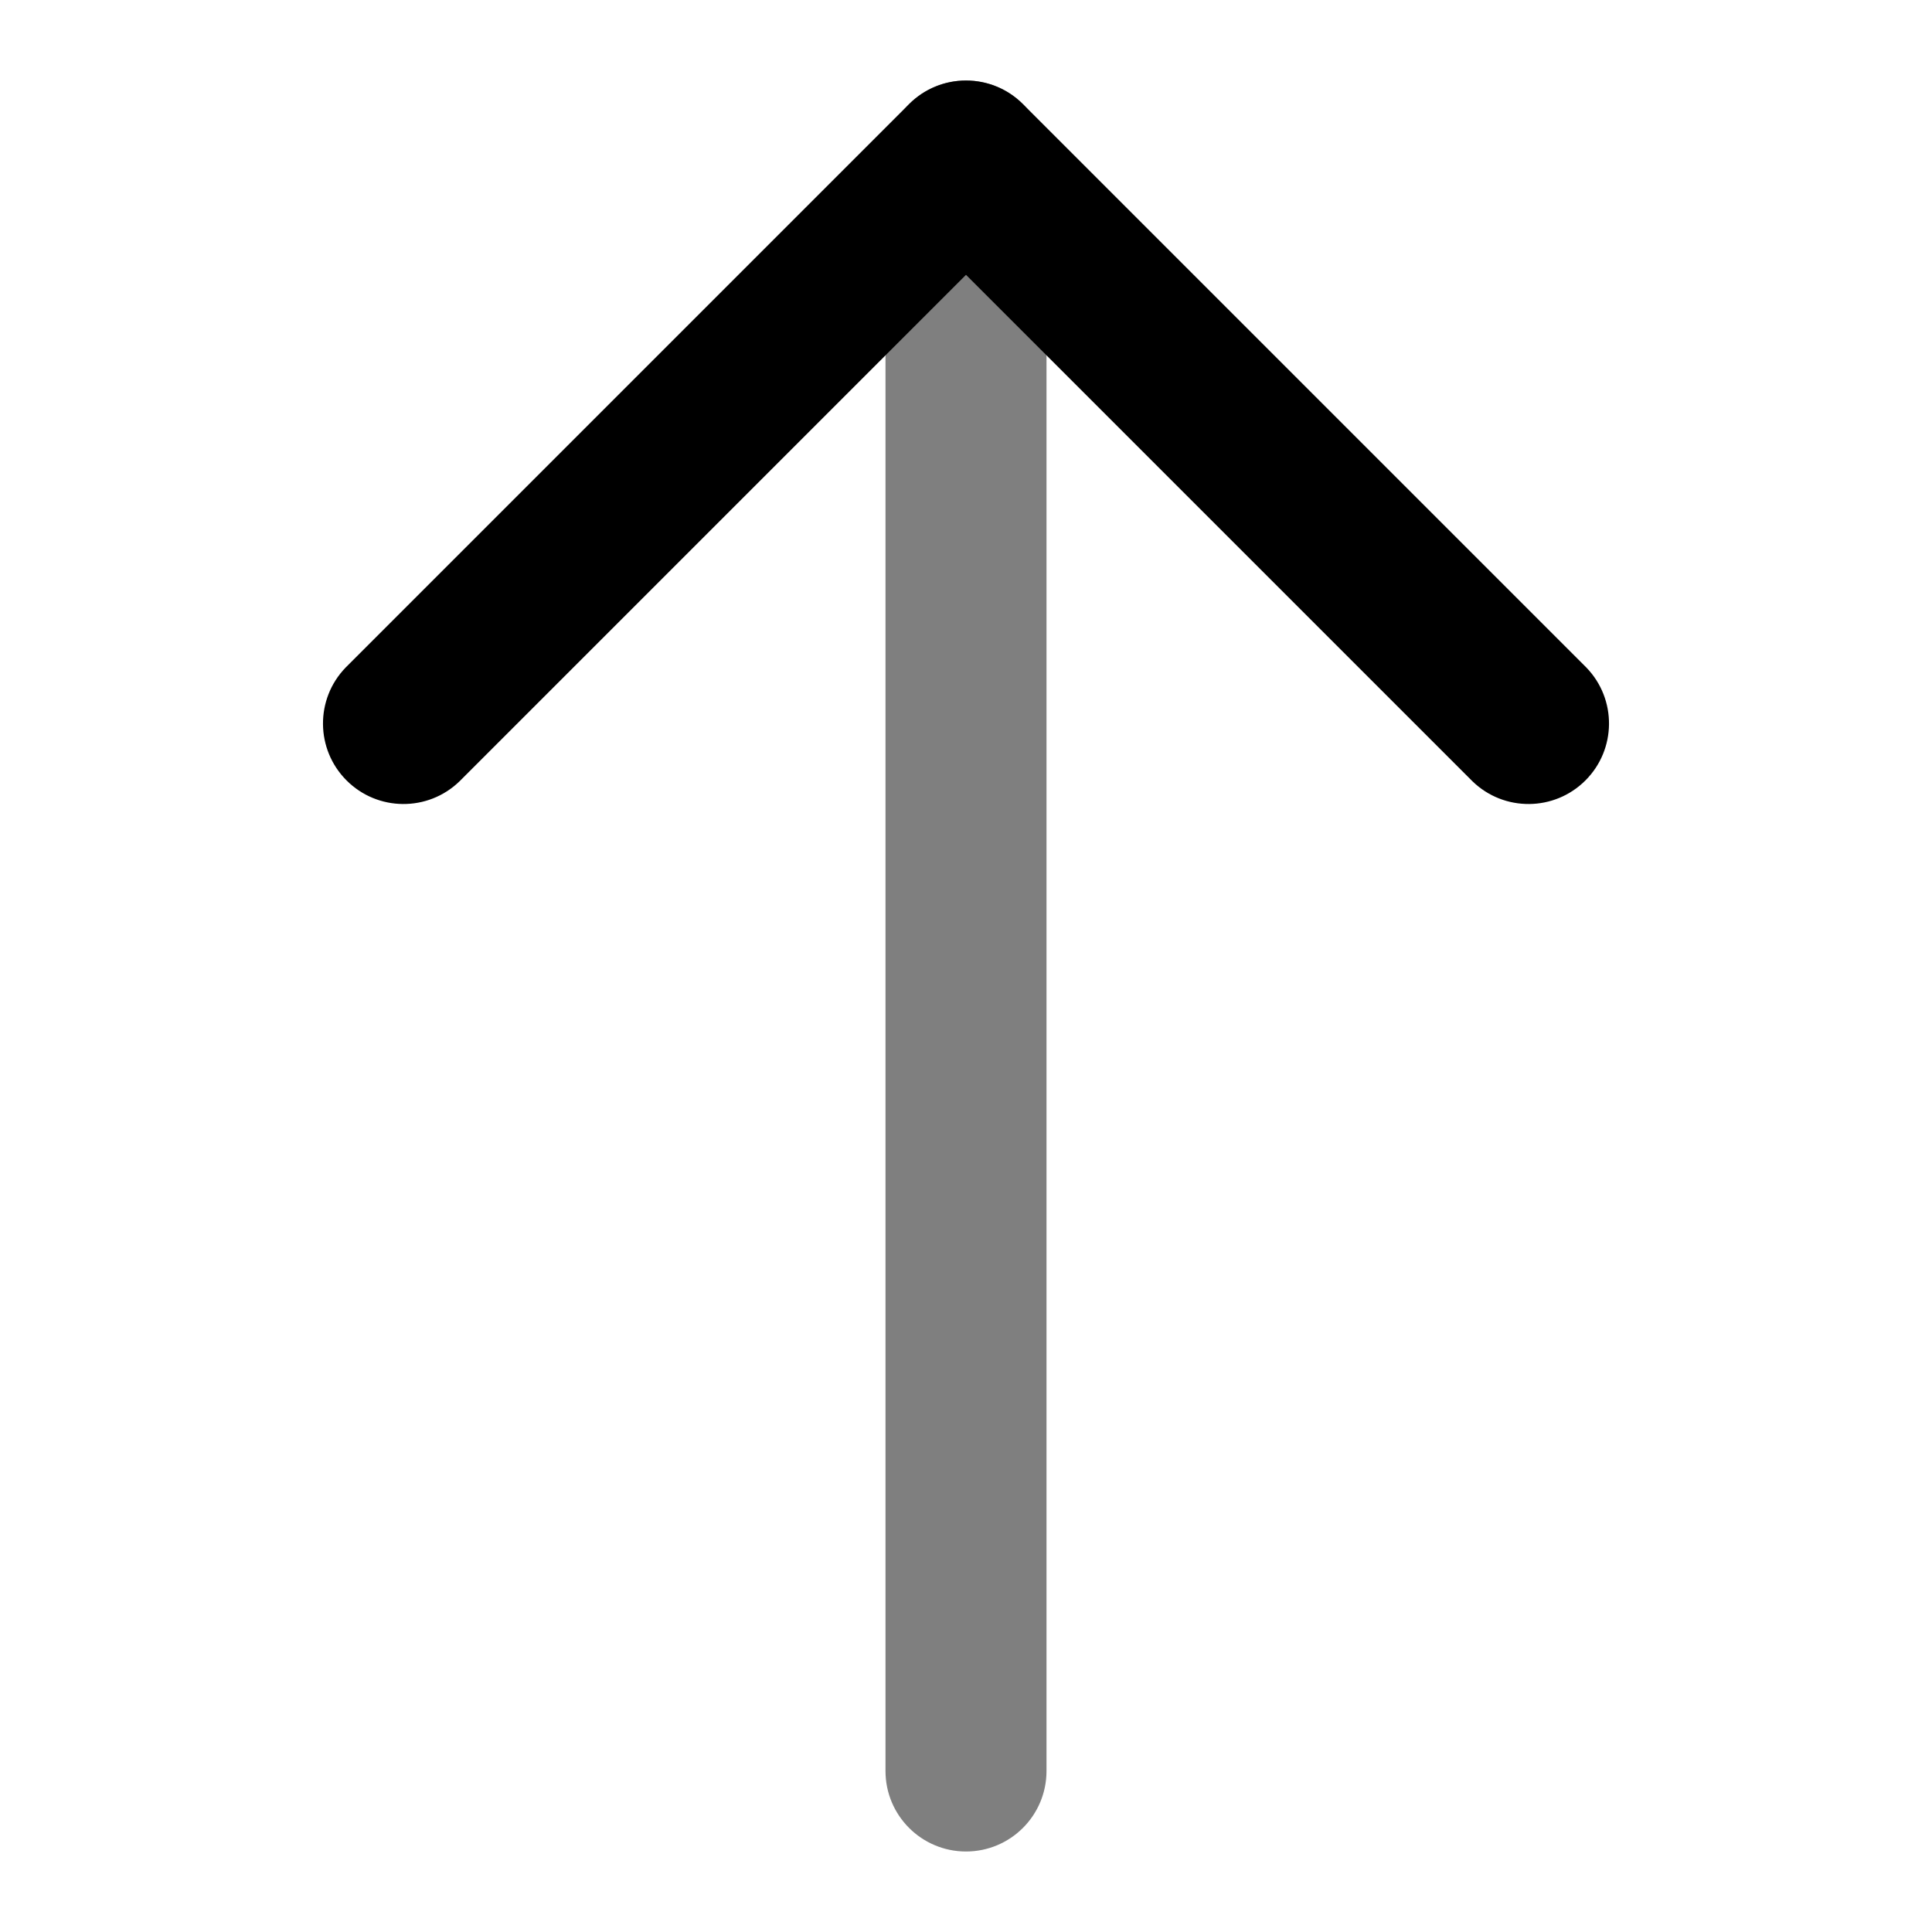
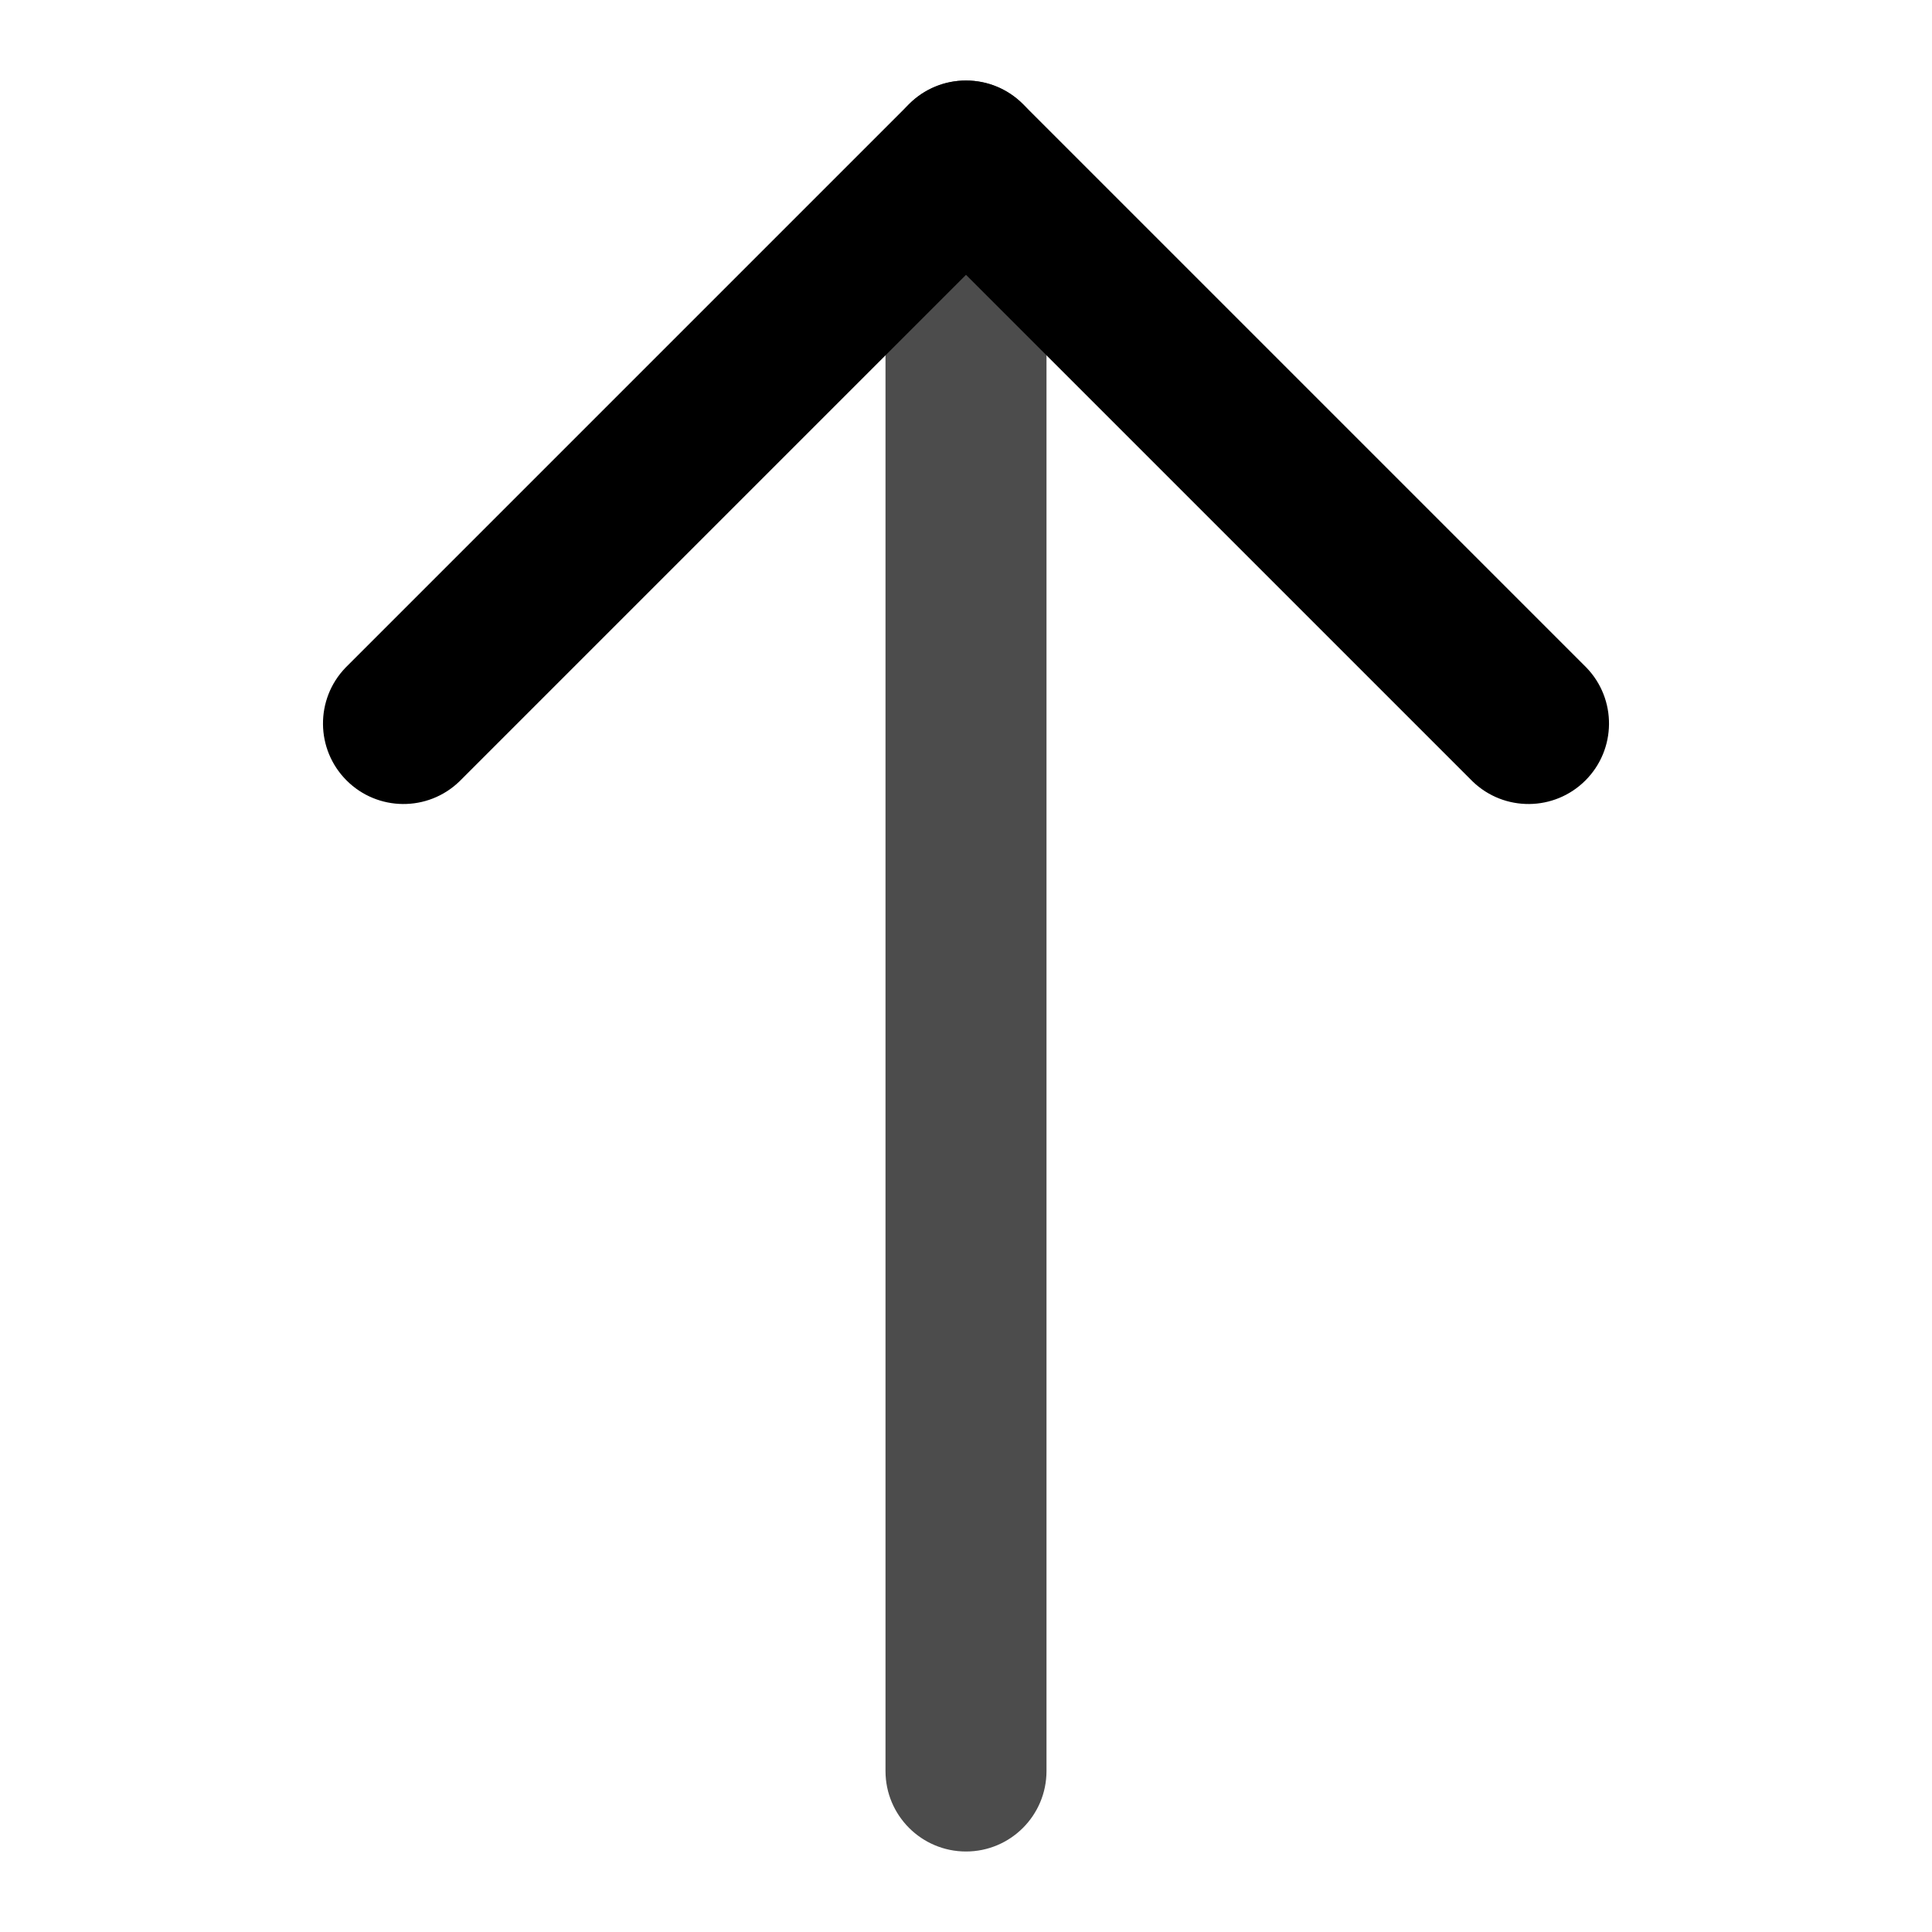
<svg xmlns="http://www.w3.org/2000/svg" width="24" height="24" viewBox="0 0 24 24">
-   <path opacity=".5" fill-rule="evenodd" clip-rule="evenodd" d="M12 1a1 1 0 0 1 1 1v20a1 1 0 1 1-2 0V2a1 1 0 0 1 1-1Z" />
+   <path opacity=".7" fill-rule="evenodd" clip-rule="evenodd" d="M12 1a1 1 0 0 1 1 1v20a1 1 0 1 1-2 0V2a1 1 0 0 1 1-1Z" />
  <path fill-rule="evenodd" clip-rule="evenodd" d="M11.293 1.293a1 1 0 0 1 1.414 0l7 7a1 1 0 0 1-1.414 1.414L12 3.414 5.707 9.707a1 1 0 0 1-1.414-1.414l7-7Z" />
</svg>
